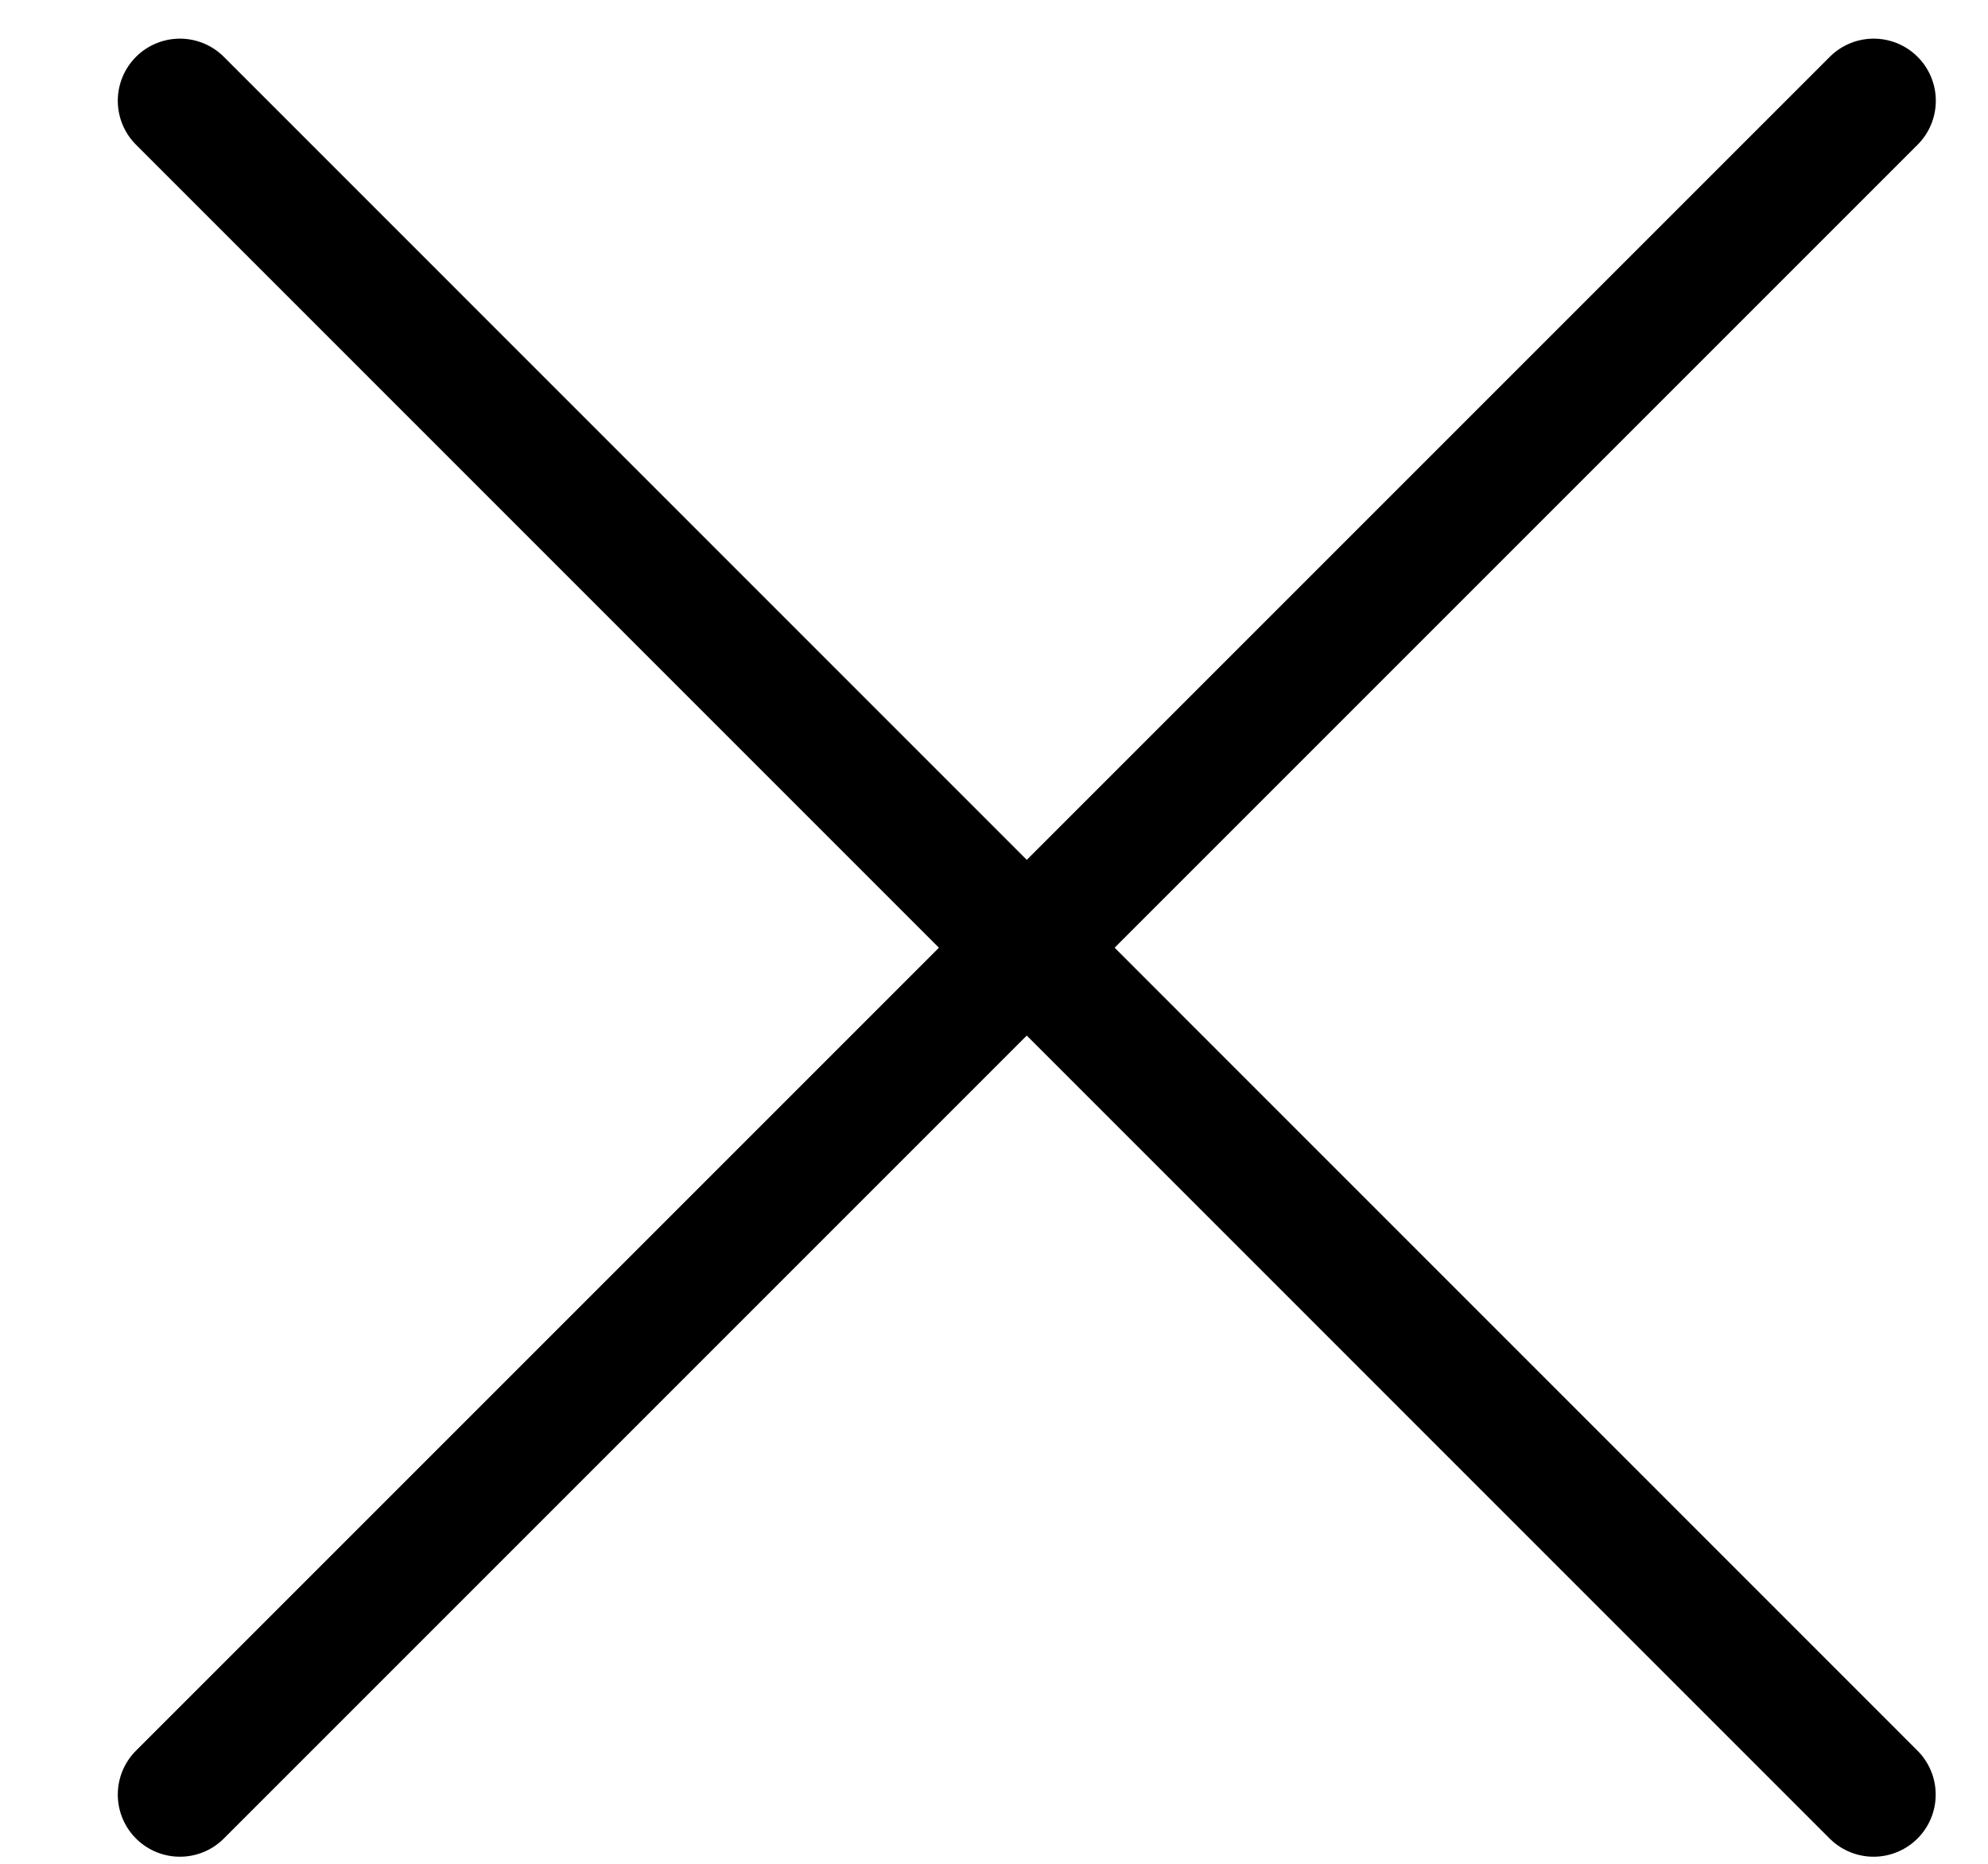
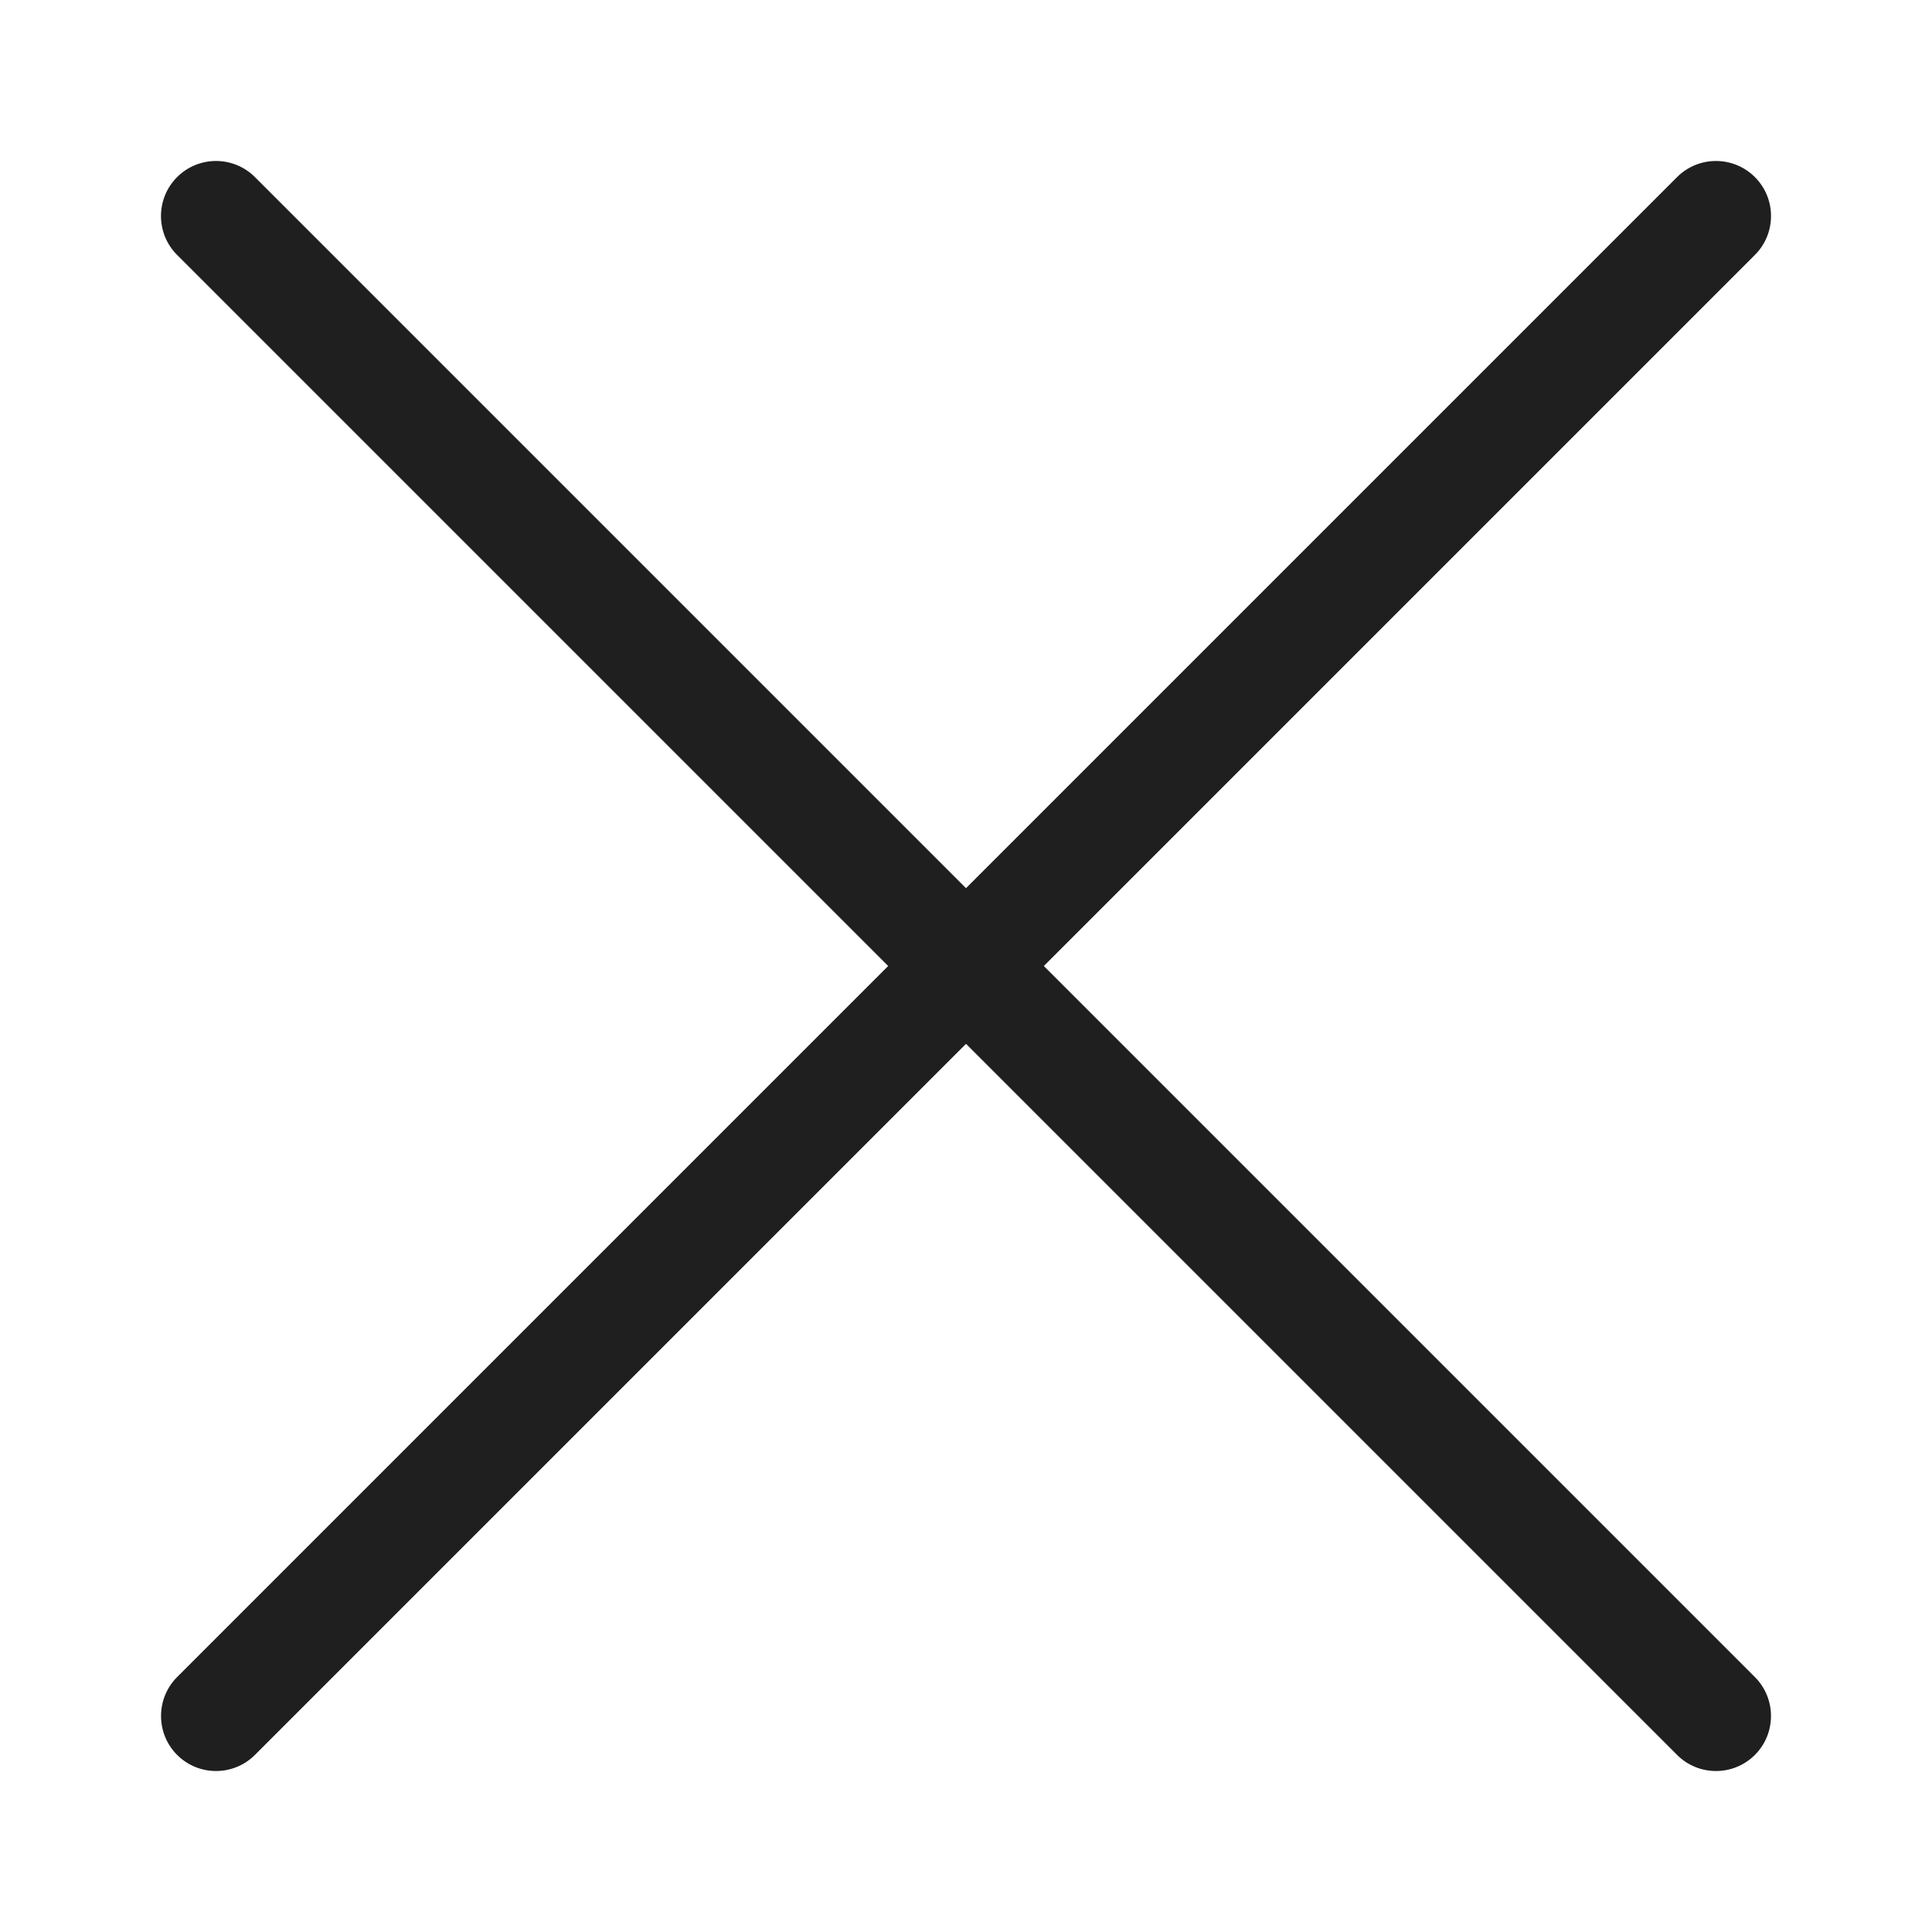
- <svg xmlns="http://www.w3.org/2000/svg" width="16" height="15" viewBox="0 0 16 15" fill="none">
-   <path d="M1.448 0.811L15.079 14.443" stroke="currentcolor" stroke-linecap="round" />
-   <path d="M15.08 0.811L1.448 14.443" stroke="currentcolor" stroke-linecap="round" />
+ <svg xmlns="http://www.w3.org/2000/svg" width="24" height="24" viewBox="0 0 24 24" fill="none">
+   <g id="icon-close">
+     <g id="icon-close-g">
+       <path fill-rule="evenodd" clip-rule="evenodd" d="M2.2 2.2C2.467 1.933 2.9 1.933 3.167 2.2L21.8 20.833C22.066 21.1 22.067 21.533 21.8 21.8C21.533 22.067 21.1 22.067 20.833 21.8L2.2 3.167C1.933 2.9 1.933 2.467 2.2 2.2Z" fill="#1F1F1F" />
+       <path fill-rule="evenodd" clip-rule="evenodd" d="M21.8 2.2C22.067 2.467 22.067 2.9 21.8 3.167L3.167 21.8C2.9 22.067 2.467 22.067 2.2 21.8C1.934 21.533 1.934 21.1 2.2 20.833L20.833 2.2C21.1 1.933 21.533 1.933 21.8 2.2Z" fill="#1F1F1F" />
+     </g>
+   </g>
</svg>
